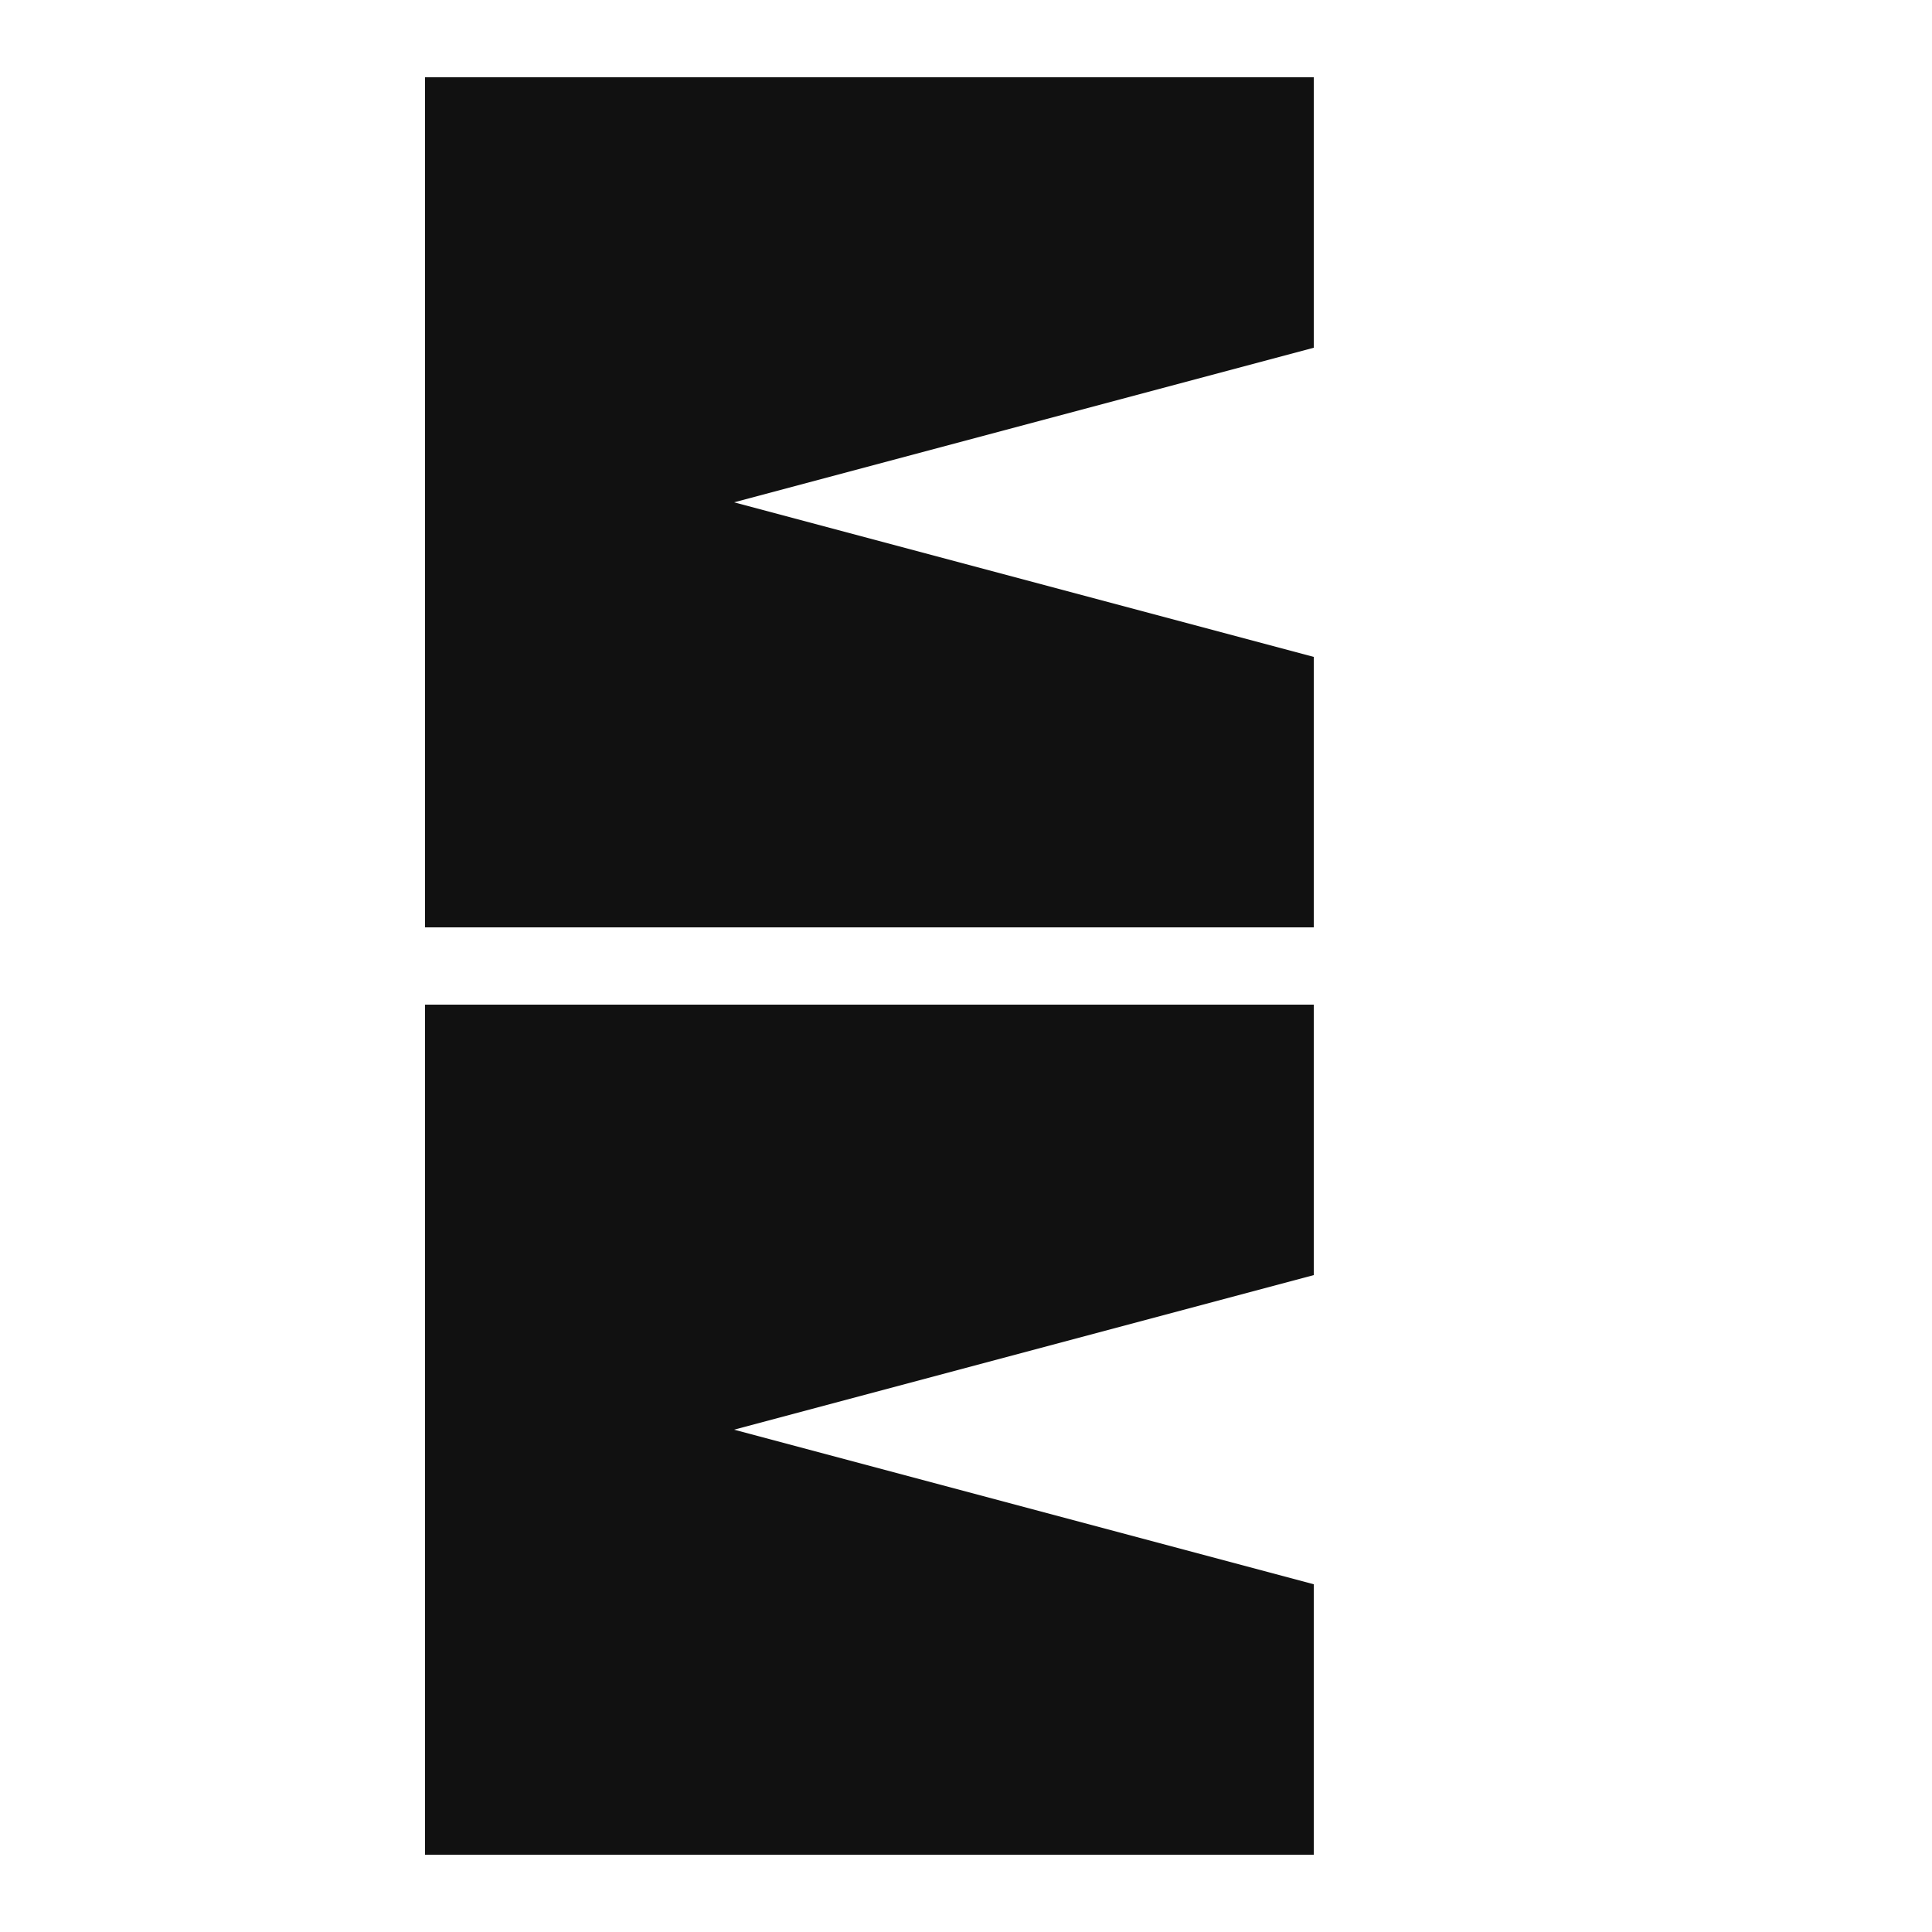
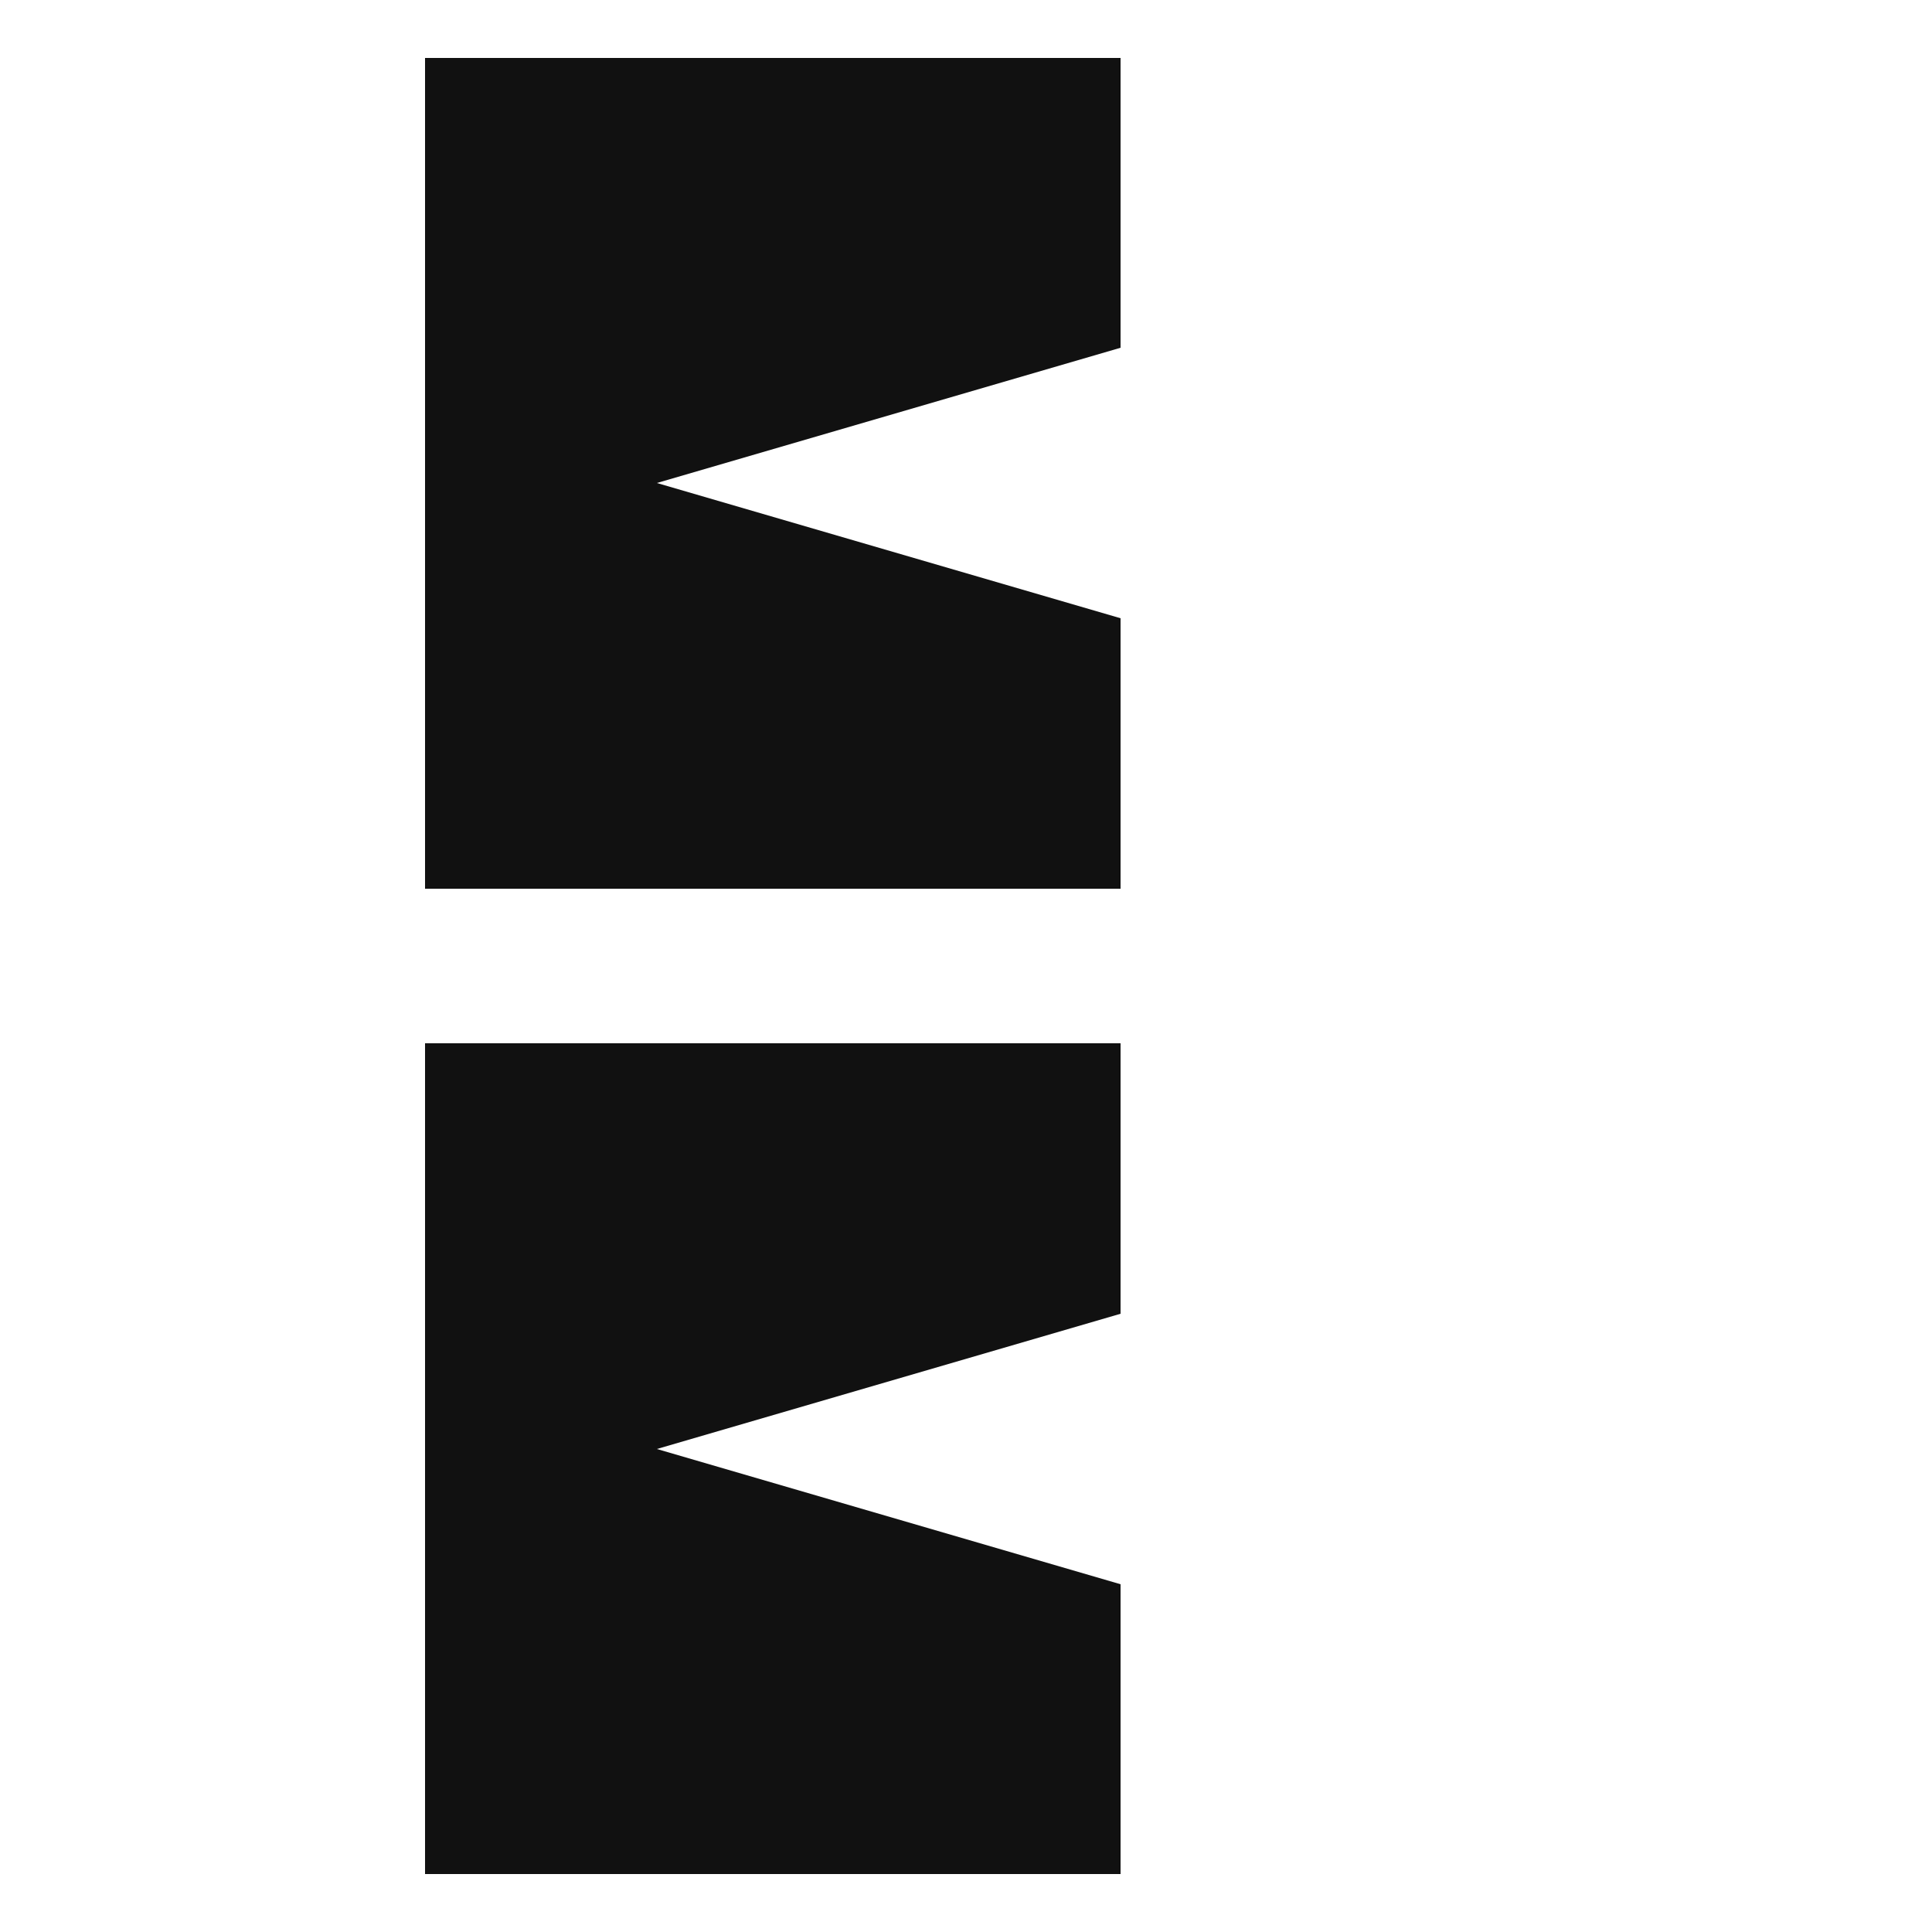
<svg xmlns="http://www.w3.org/2000/svg" viewBox="0 0 100 100">
-   <polygon points="22,4 68,4 68,18 38,26 68,34 68,48 22,48" fill="#111" />
-   <polygon points="22,96 68,96 68,82 38,74 68,66 68,52 22,52" fill="#111" />
+   <polygon points="22,3 58,3 58,18 34,25 58,32 58,46 22,46" fill="#111" />
+   <polygon points="22,97 58,97 58,82 34,75 58,68 58,54 22,54" fill="#111" />
</svg>
